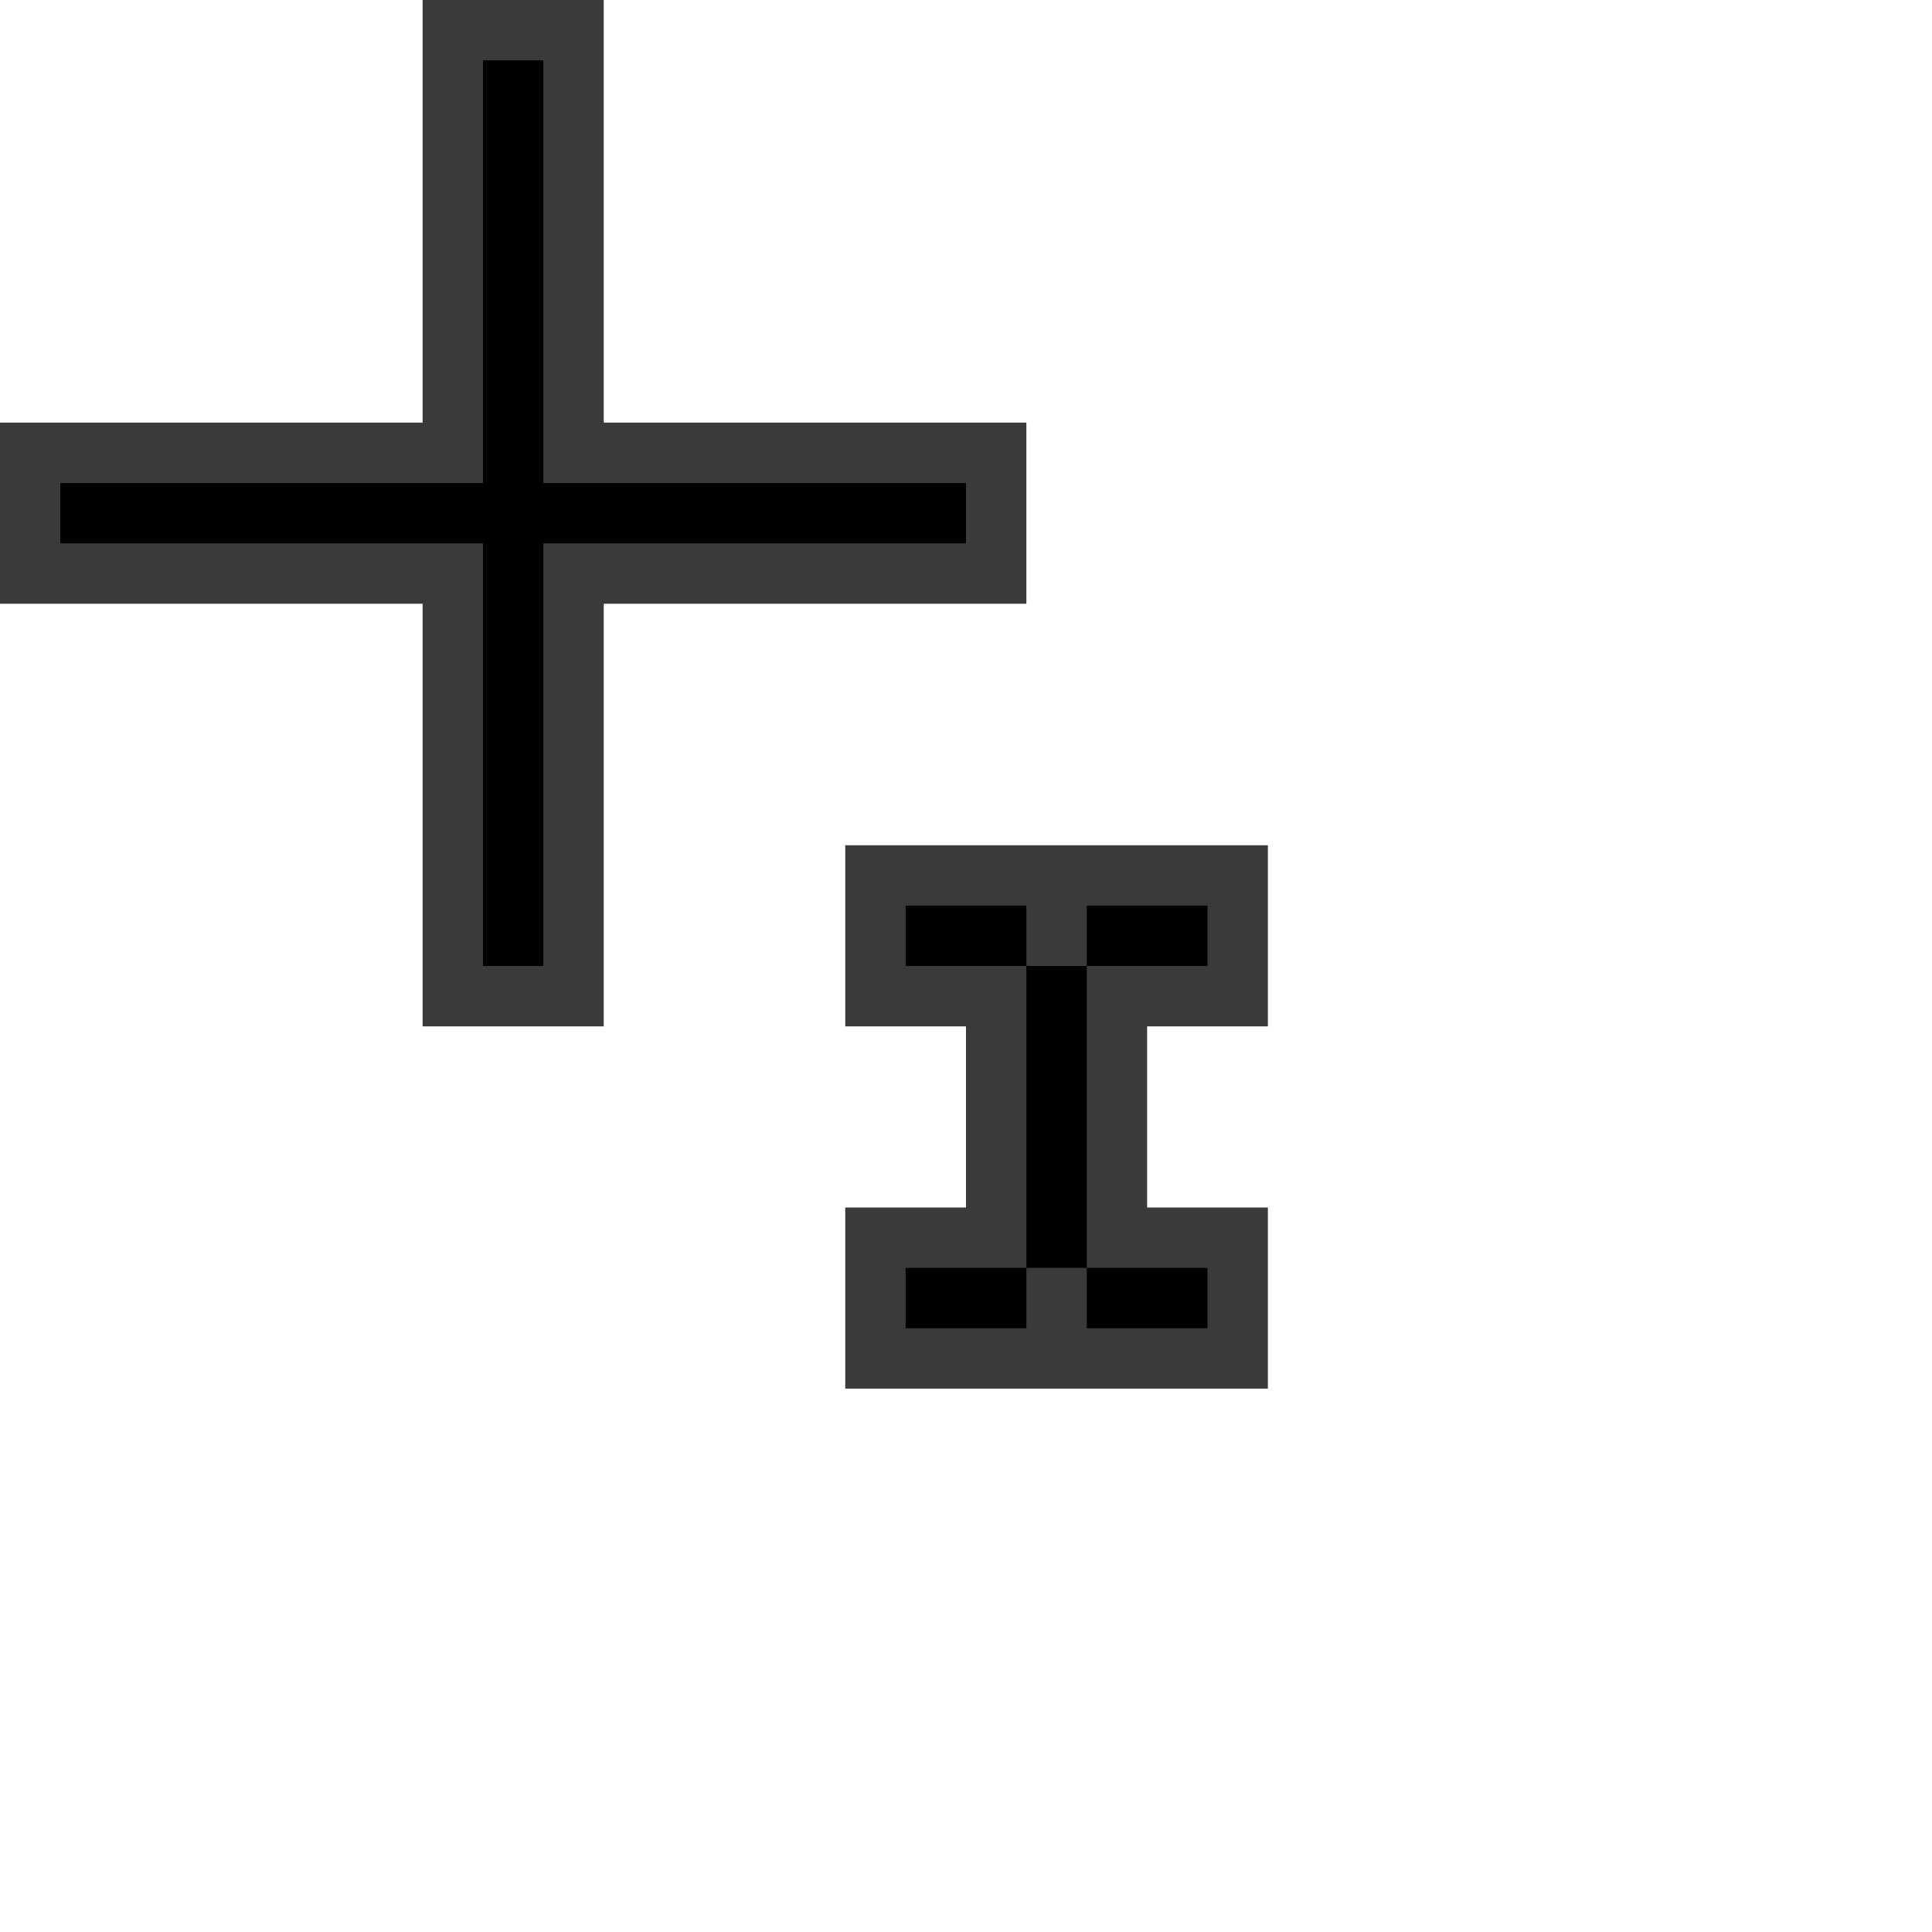
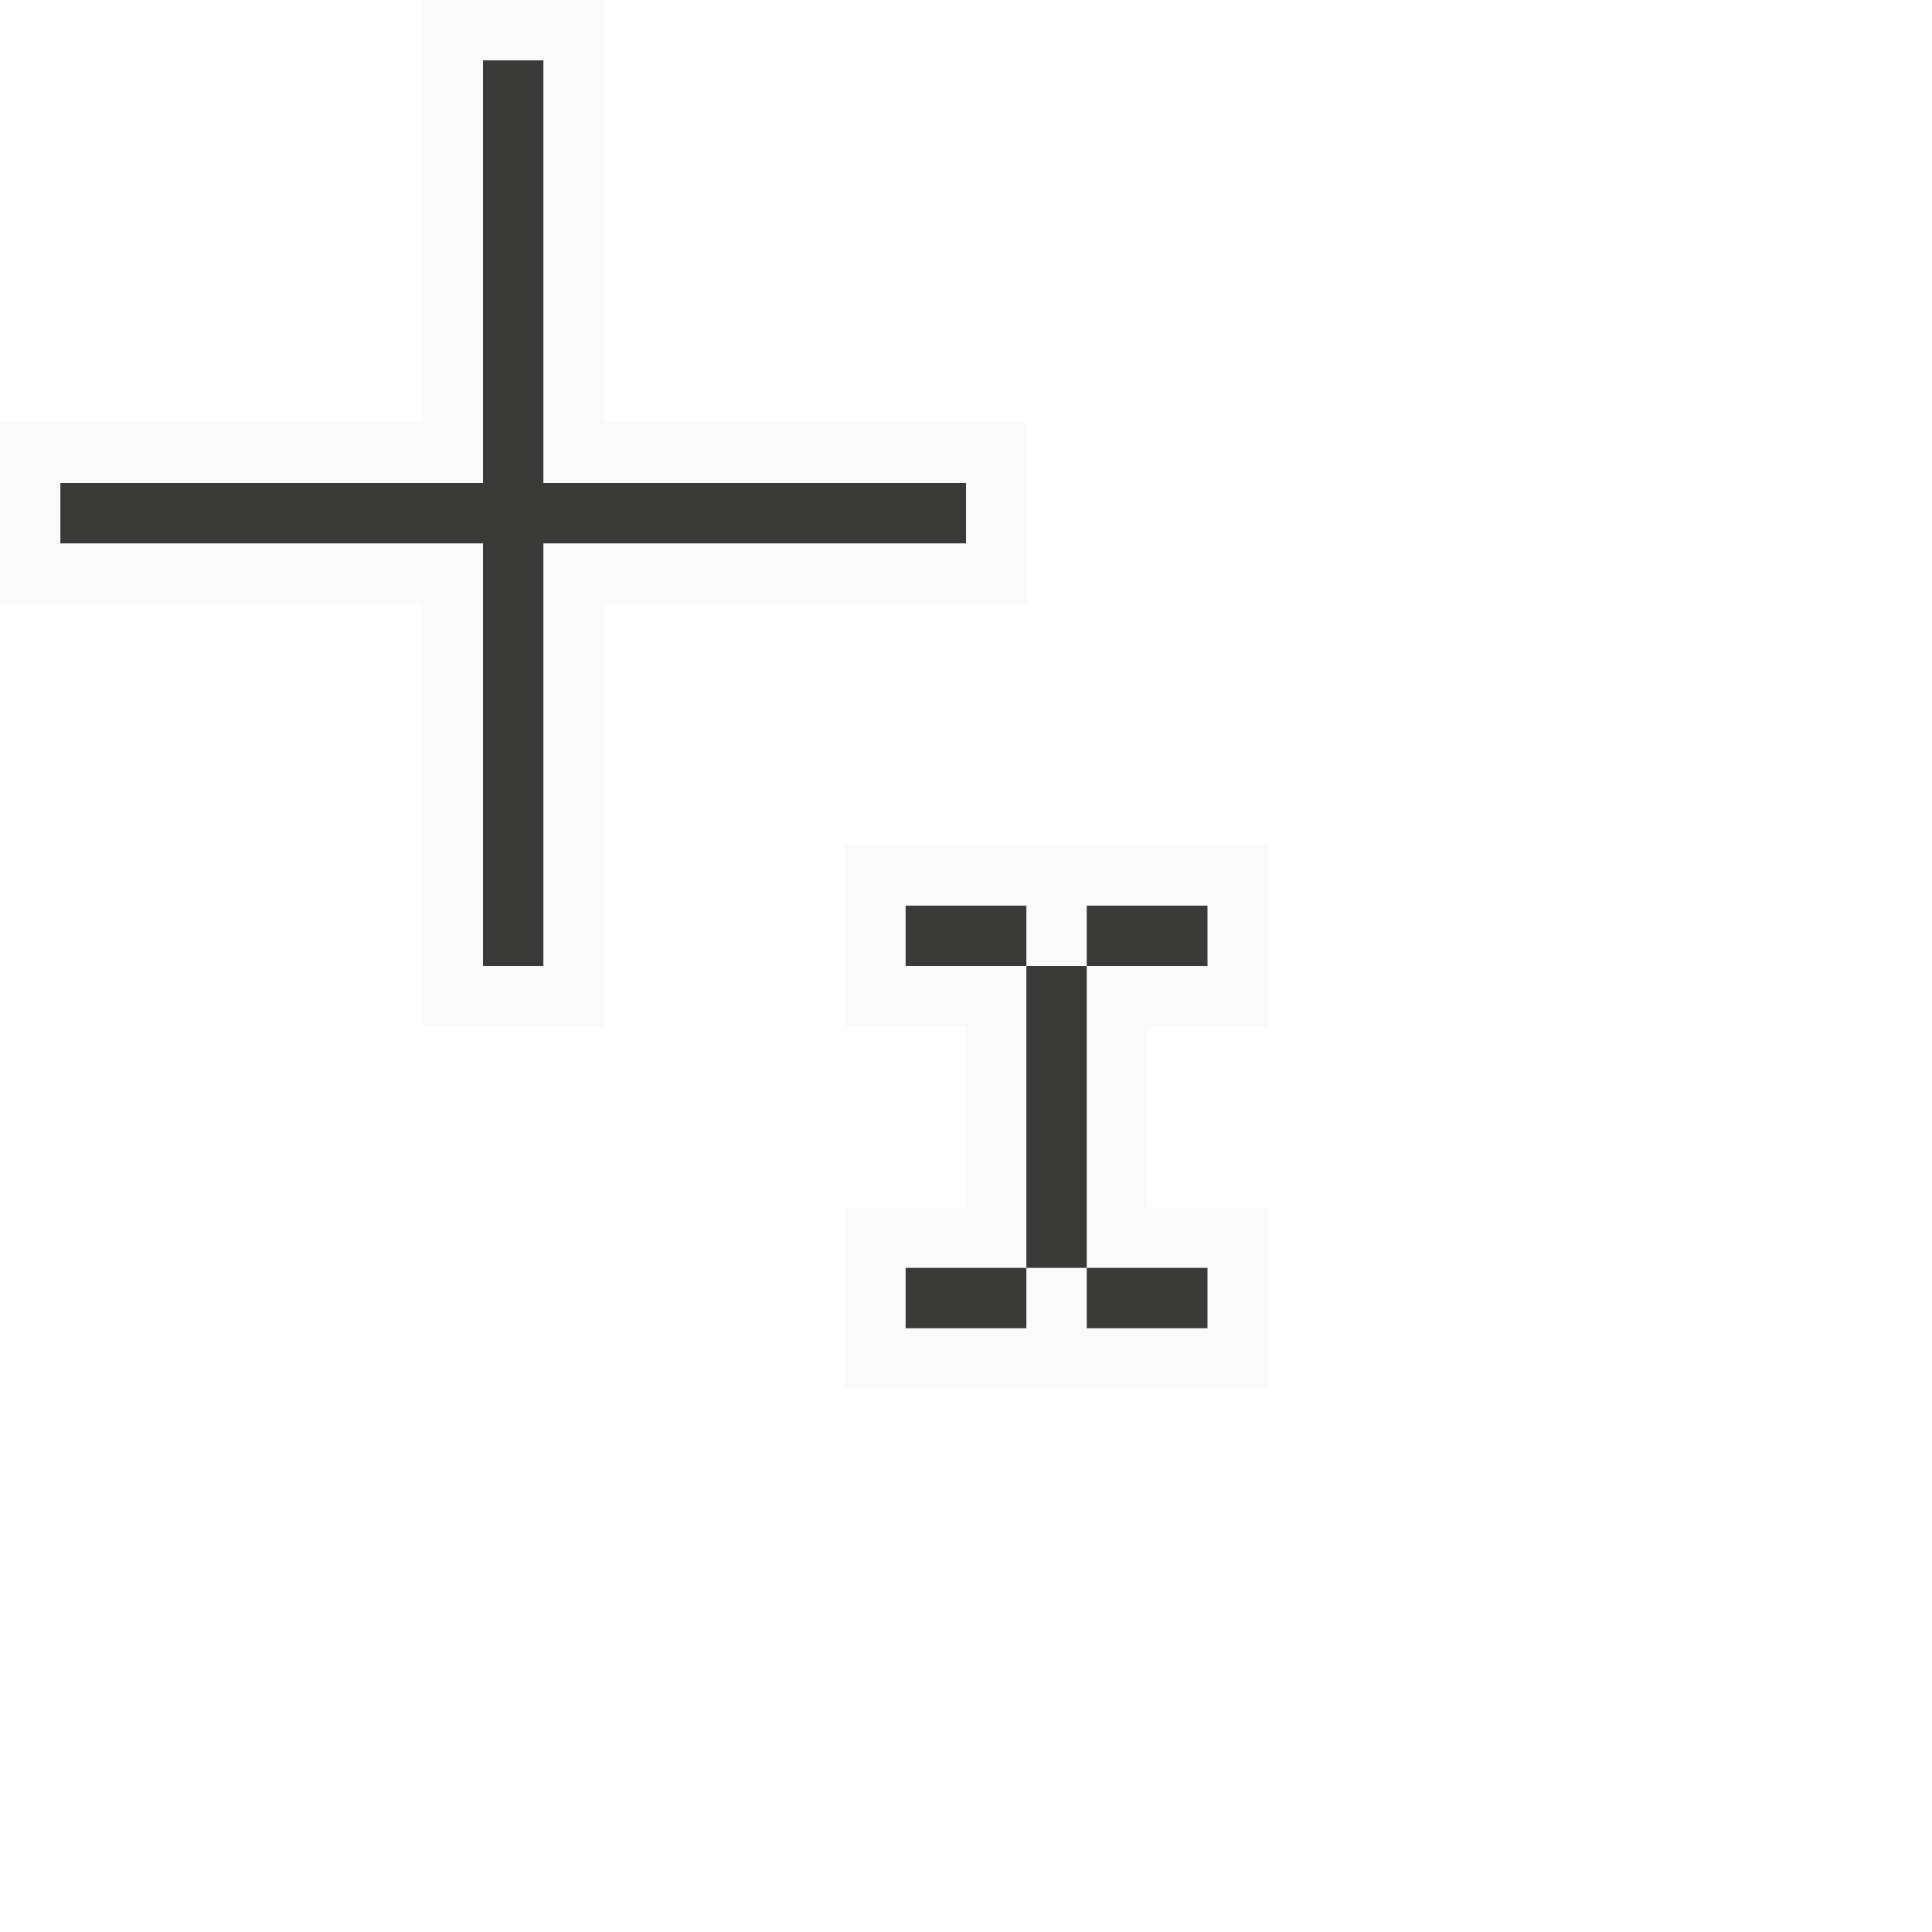
<svg xmlns="http://www.w3.org/2000/svg" height="32" viewBox="0 0 32 32" width="32">
  <g transform="matrix(.125 0 0 .125 -3.5 -2)">
-     <path d="m84 16v8 48h-56v24h56v56h24v-56h56v-24h-56v-56zm56 112v8 16h16v24h-16v24h24 8 24v-24h-16v-24h16v-24h-24-8z" fill="#3a3a38" />
-     <path d="m8 1v7h-7v1h7v7h1v-7h7v-1h-7v-7zm7 14v1h2v-1zm2 1v5h1v-5zm1 0h2v-1h-2zm0 5v1h2v-1zm-1 0h-2v1h2z" stroke-width=".125" transform="matrix(8 0 0 8 28 16)" />
+     <path d="m84 16v8 48h-56v24h56v56h24v-56h56v-24h-56v-56zm56 112v8 16h16v24h-16v24h24 8 24v-24h-16v-24h16v-24h-24-8z" fill="#fafafa" />
+     <path d="m8 1v7h-7v1h7v7h1v-7h7v-1h-7v-7zm7 14v1h2v-1zm2 1v5h1v-5zm1 0h2v-1h-2zm0 5v1h2v-1zm-1 0h-2v1h2z" fill="#3a3a38" stroke-width=".125" transform="matrix(8 0 0 8 28 16)" />
  </g>
</svg>
